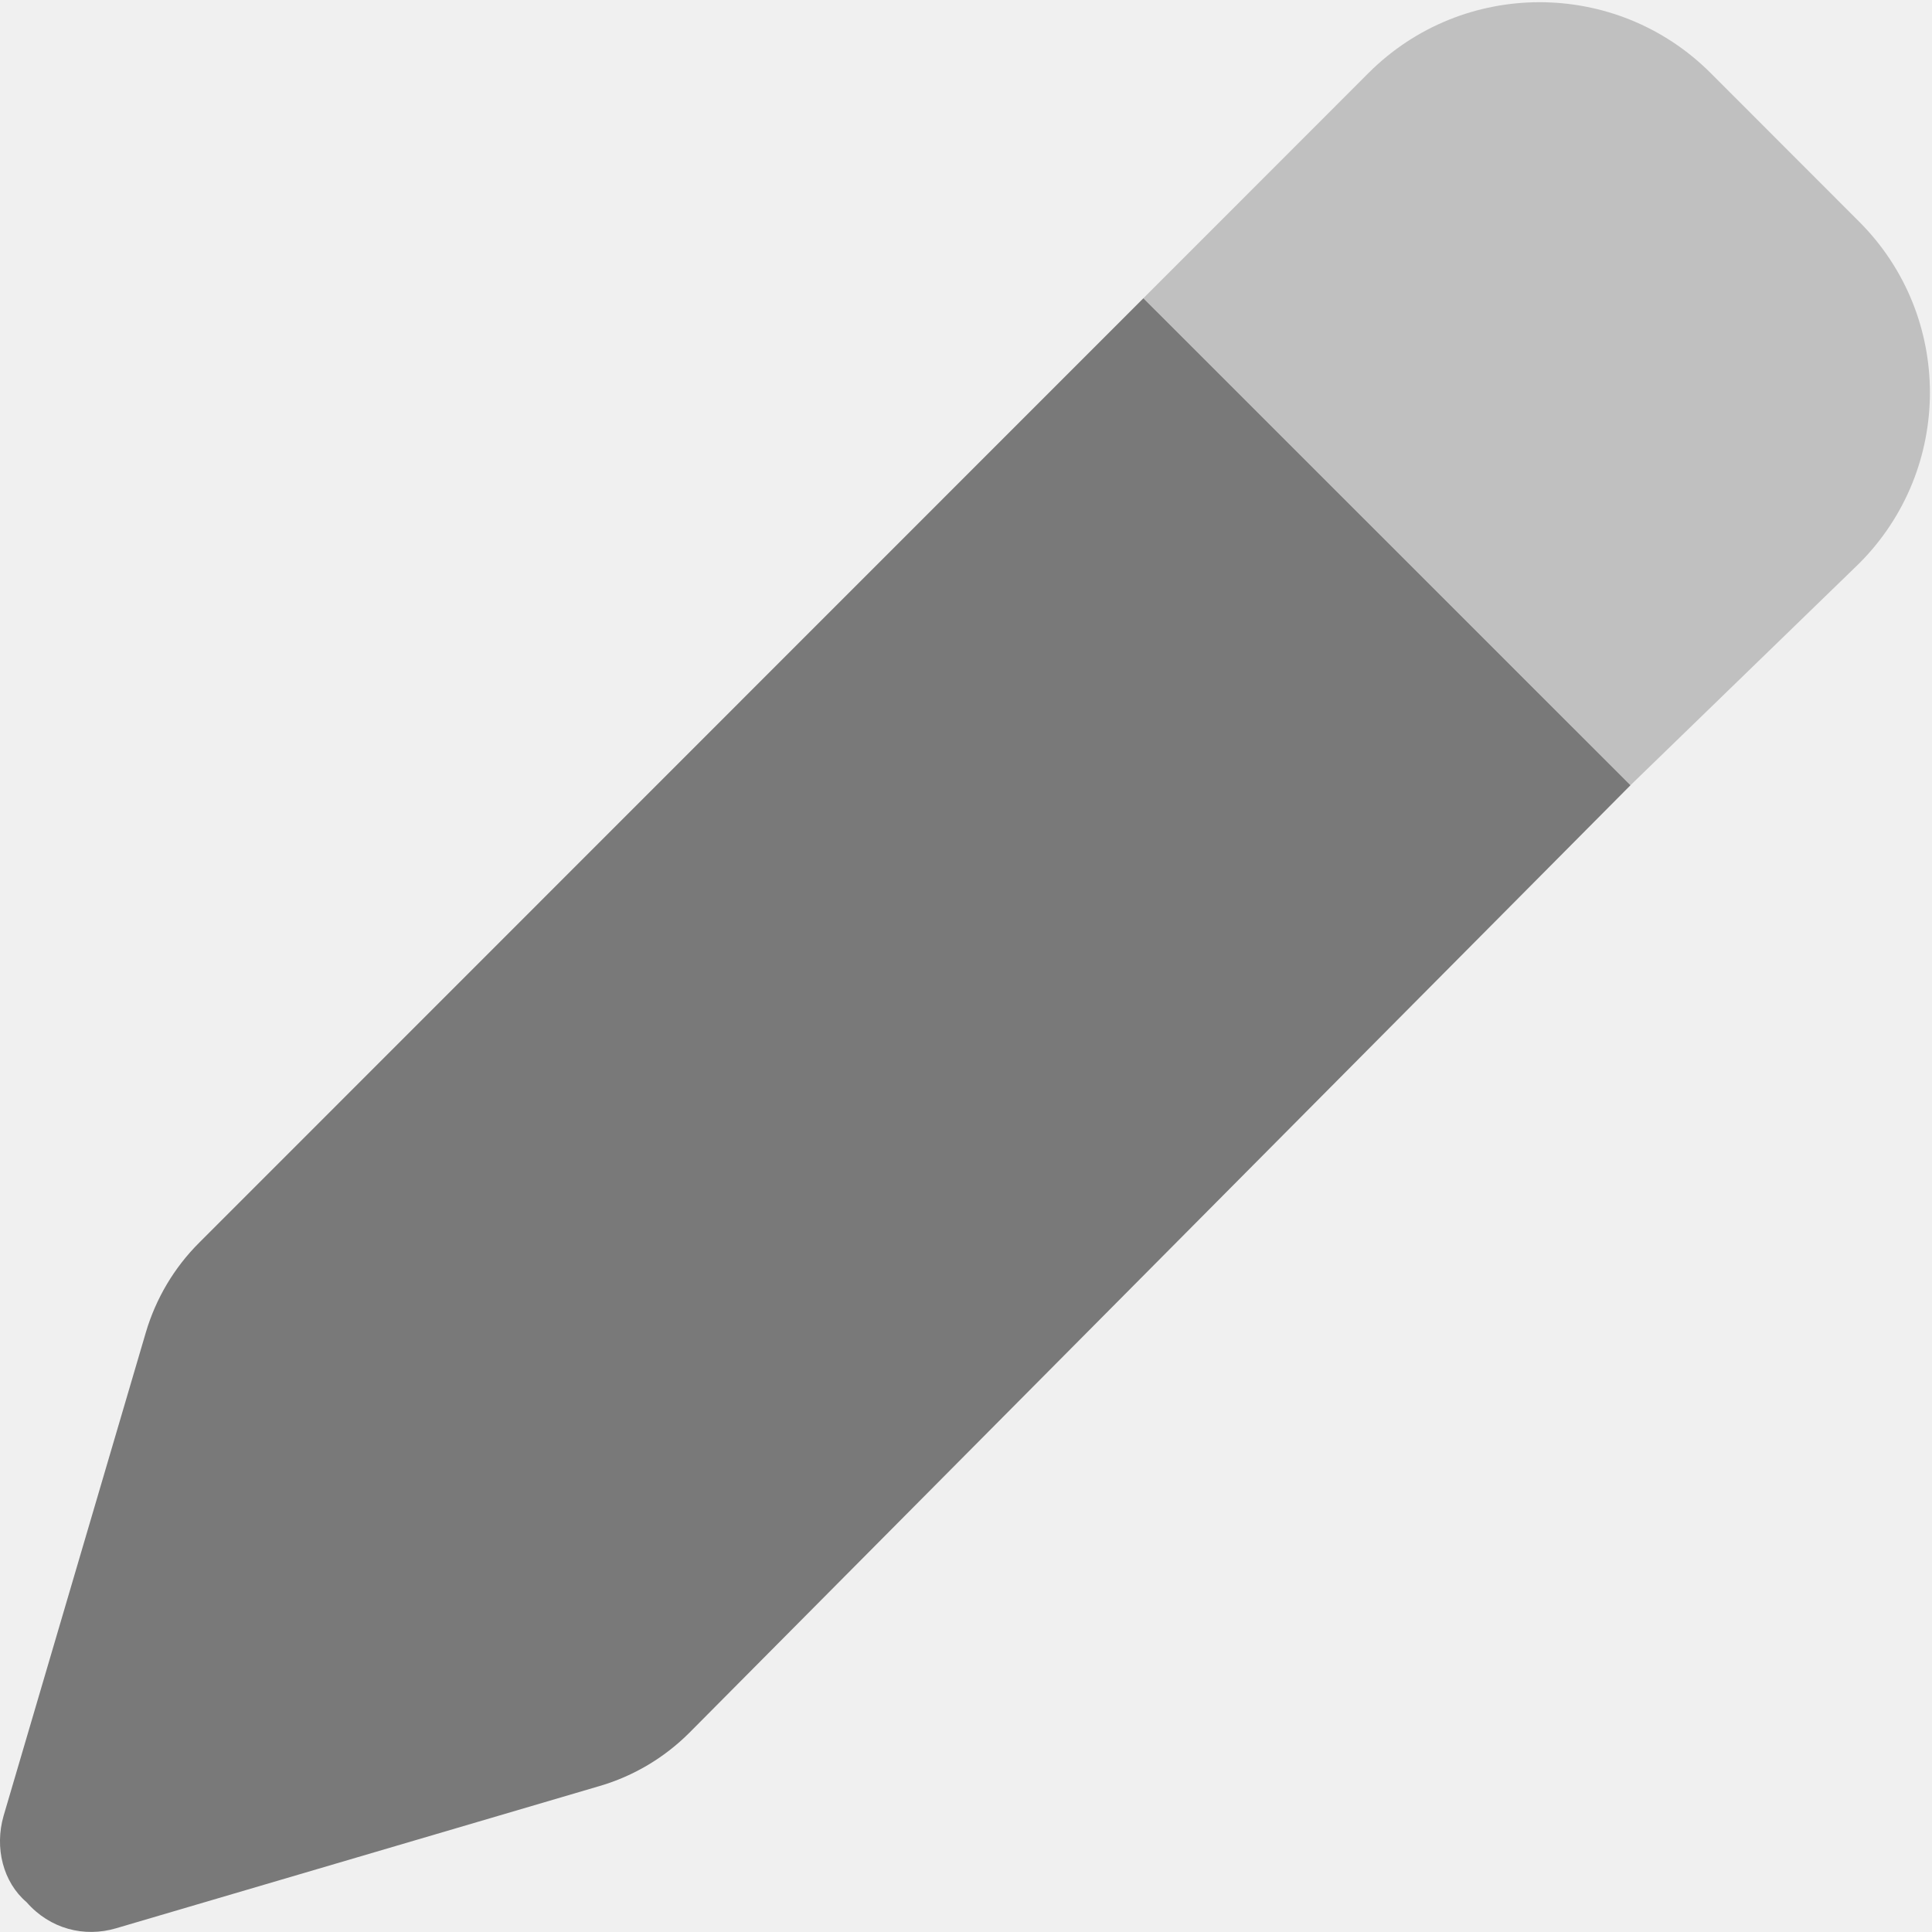
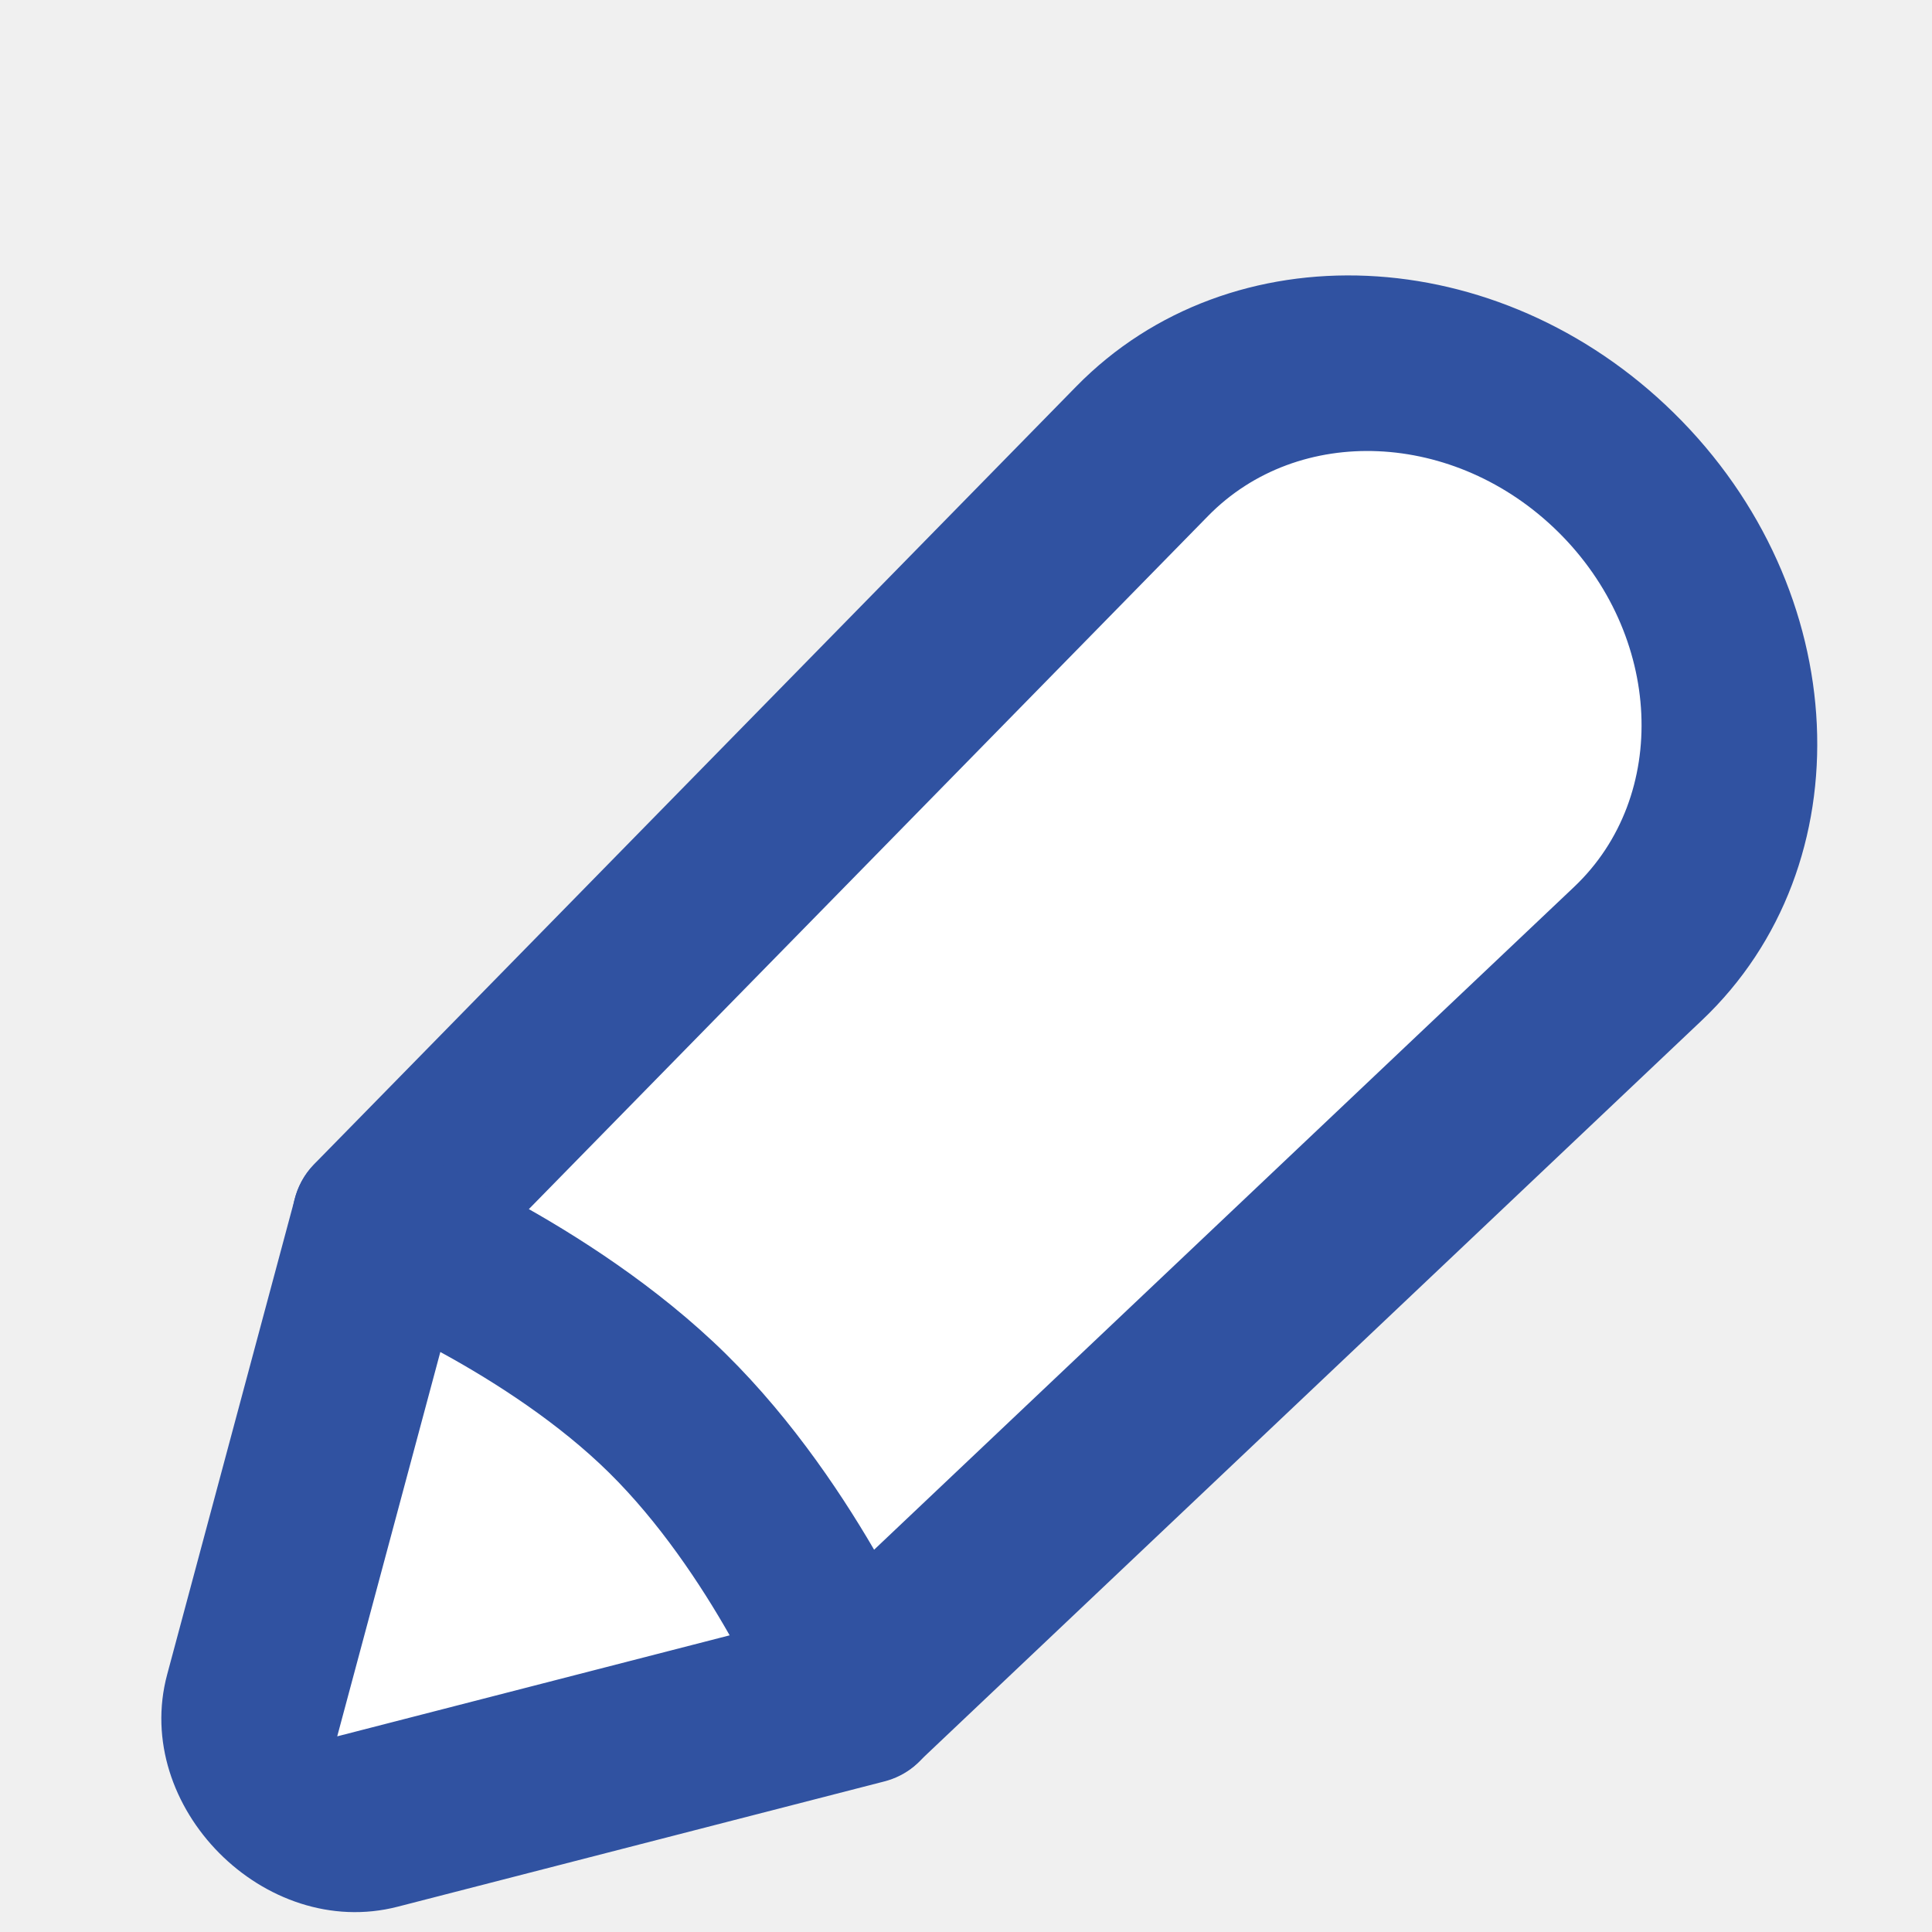
- <svg xmlns="http://www.w3.org/2000/svg" width="16" height="16" viewBox="0 0 16 16" fill="none">
-   <path d="M5.709 14.35C5.503 14.556 5.247 14.709 4.966 14.791L0.962 15.969C0.698 16.047 0.414 15.975 0.22 15.753C0.026 15.588 -0.047 15.303 0.03 15.037L1.208 11.034C1.291 10.753 1.443 10.497 1.65 10.291L9.469 2.47L13.503 6.503L5.709 14.35Z" fill="#797979" />
-   <path opacity="0.4" d="M11.334 0.604C12.116 -0.177 13.384 -0.177 14.166 0.604L15.397 1.836C16.178 2.617 16.178 3.884 15.397 4.666L13.503 6.503L9.469 2.47L11.334 0.604Z" fill="#797979" />
+ <svg xmlns="http://www.w3.org/2000/svg" width="11" height="11" viewBox="0 0 11 11" fill="none">
+   <path fill-rule="evenodd" clip-rule="evenodd" d="M4.865 9.654L9.326 5.43C10.067 4.728 10.01 3.485 9.199 2.688C8.408 1.91 7.2 1.857 6.503 2.569L2.163 6.998C2.163 6.998 3.124 7.381 3.8 8.045C4.476 8.709 4.865 9.654 4.865 9.654Z" fill="white" />
+   <path d="M4.865 9.654L4.405 9.8C4.471 9.961 4.611 10.087 4.777 10.134C4.943 10.181 5.113 10.143 5.228 10.034L4.865 9.654ZM2.163 6.998L1.788 6.629C1.675 6.745 1.635 6.917 1.683 7.085C1.73 7.253 1.859 7.395 2.023 7.46L2.163 6.998ZM9.326 5.43L8.962 5.05L9.326 5.43ZM2.538 7.367L6.878 2.938L6.128 2.2L1.788 6.629L2.538 7.367ZM8.962 5.05L4.501 9.274L5.228 10.034L9.689 5.81L8.962 5.05ZM2.163 6.998C2.023 7.46 2.023 7.46 2.023 7.46C2.023 7.46 2.022 7.46 2.022 7.46C2.022 7.46 2.022 7.46 2.022 7.46C2.022 7.46 2.022 7.46 2.022 7.46C2.022 7.46 2.022 7.46 2.023 7.46C2.023 7.461 2.025 7.461 2.028 7.462C2.033 7.465 2.042 7.468 2.053 7.473C2.076 7.483 2.112 7.498 2.157 7.519C2.248 7.561 2.376 7.623 2.525 7.705C2.827 7.871 3.185 8.103 3.469 8.382L4.131 7.707C3.74 7.323 3.279 7.031 2.932 6.84C2.755 6.743 2.602 6.669 2.491 6.618C2.436 6.592 2.391 6.573 2.359 6.559C2.343 6.552 2.33 6.547 2.321 6.543C2.316 6.541 2.312 6.54 2.309 6.538C2.308 6.538 2.307 6.537 2.306 6.537C2.305 6.537 2.305 6.537 2.305 6.537C2.304 6.536 2.304 6.536 2.304 6.536C2.304 6.536 2.304 6.536 2.304 6.536C2.304 6.536 2.304 6.536 2.163 6.998ZM3.469 8.382C3.754 8.662 3.989 9.013 4.157 9.309C4.24 9.454 4.303 9.581 4.346 9.669C4.367 9.714 4.382 9.748 4.392 9.771C4.397 9.782 4.401 9.791 4.403 9.796C4.404 9.798 4.405 9.8 4.405 9.801C4.405 9.801 4.405 9.801 4.405 9.801C4.405 9.801 4.405 9.801 4.405 9.801C4.405 9.801 4.405 9.801 4.405 9.801C4.405 9.801 4.405 9.801 4.405 9.801C4.405 9.8 4.405 9.8 4.865 9.654C5.324 9.507 5.324 9.507 5.324 9.507C5.324 9.507 5.324 9.507 5.324 9.507C5.324 9.507 5.324 9.507 5.324 9.507C5.324 9.506 5.324 9.506 5.323 9.505C5.323 9.504 5.323 9.503 5.322 9.502C5.321 9.499 5.319 9.495 5.317 9.491C5.313 9.481 5.308 9.469 5.301 9.453C5.287 9.421 5.267 9.377 5.241 9.322C5.189 9.213 5.113 9.062 5.014 8.888C4.819 8.545 4.522 8.092 4.131 7.707L3.469 8.382ZM9.689 5.81C10.625 4.924 10.553 3.356 9.53 2.351L8.869 3.026C9.467 3.614 9.509 4.532 8.962 5.05L9.689 5.81ZM6.878 2.938C7.393 2.412 8.284 2.451 8.869 3.026L9.53 2.351C8.531 1.369 7.008 1.302 6.128 2.2L6.878 2.938Z" fill="#3052A1" />
+   <path d="M2.092 10.371L4.862 9.658C4.862 9.658 4.474 8.713 3.799 8.048C3.124 7.383 2.163 7 2.163 7L1.436 9.709C1.335 10.086 1.713 10.468 2.092 10.371Z" fill="white" />
+   <path d="M4.862 9.658L5.034 10.143C5.163 10.11 5.266 10.024 5.321 9.904C5.375 9.785 5.376 9.643 5.322 9.512L4.862 9.658ZM2.092 10.371L1.92 9.886L1.92 9.886L2.092 10.371ZM1.436 9.709L1.92 9.886L1.436 9.709ZM2.163 7L2.304 6.538C2.174 6.486 2.034 6.487 1.916 6.541C1.799 6.595 1.713 6.697 1.679 6.823L2.163 7ZM3.799 8.048L3.468 8.385L3.468 8.385L3.799 8.048ZM4.69 9.173L1.92 9.886L2.264 10.856L5.034 10.143L4.69 9.173ZM1.92 9.886L2.647 7.176L1.679 6.823L0.952 9.533L1.92 9.886ZM2.163 7C2.022 7.462 2.022 7.462 2.022 7.462C2.022 7.462 2.022 7.462 2.022 7.462C2.022 7.462 2.022 7.462 2.021 7.462C2.021 7.462 2.021 7.461 2.021 7.461C2.021 7.461 2.021 7.462 2.022 7.462C2.023 7.462 2.024 7.463 2.027 7.464C2.032 7.466 2.041 7.47 2.052 7.474C2.076 7.484 2.111 7.5 2.156 7.521C2.247 7.562 2.376 7.625 2.524 7.707C2.826 7.873 3.184 8.105 3.468 8.385L4.13 7.711C3.739 7.326 3.279 7.034 2.932 6.843C2.755 6.745 2.602 6.671 2.491 6.62C2.436 6.594 2.391 6.574 2.359 6.561C2.343 6.554 2.33 6.549 2.321 6.545C2.316 6.543 2.312 6.541 2.309 6.54C2.308 6.54 2.307 6.539 2.306 6.539C2.305 6.539 2.305 6.538 2.305 6.538C2.304 6.538 2.304 6.538 2.304 6.538C2.304 6.538 2.304 6.538 2.304 6.538C2.304 6.538 2.304 6.538 2.163 7ZM3.468 8.385C3.752 8.665 3.987 9.016 4.155 9.312C4.238 9.458 4.301 9.584 4.343 9.673C4.364 9.717 4.379 9.752 4.389 9.775C4.394 9.786 4.398 9.794 4.4 9.799C4.401 9.802 4.402 9.803 4.402 9.804C4.402 9.805 4.402 9.805 4.402 9.805C4.402 9.805 4.402 9.805 4.402 9.805C4.402 9.805 4.402 9.804 4.402 9.804C4.402 9.804 4.402 9.804 4.402 9.804C4.402 9.804 4.402 9.804 4.862 9.658C5.322 9.512 5.322 9.512 5.322 9.512C5.322 9.512 5.322 9.512 5.322 9.511C5.321 9.511 5.321 9.511 5.321 9.511C5.321 9.511 5.321 9.51 5.321 9.51C5.32 9.509 5.32 9.508 5.319 9.506C5.318 9.503 5.317 9.5 5.315 9.495C5.311 9.486 5.305 9.473 5.298 9.457C5.284 9.426 5.264 9.381 5.239 9.327C5.187 9.217 5.111 9.066 5.012 8.892C4.817 8.549 4.521 8.096 4.13 7.711L3.468 8.385ZM1.92 9.886L1.92 9.886L0.952 9.533C0.749 10.287 1.507 11.051 2.264 10.856L1.92 9.886Z" fill="#3052A1" />
</svg>
